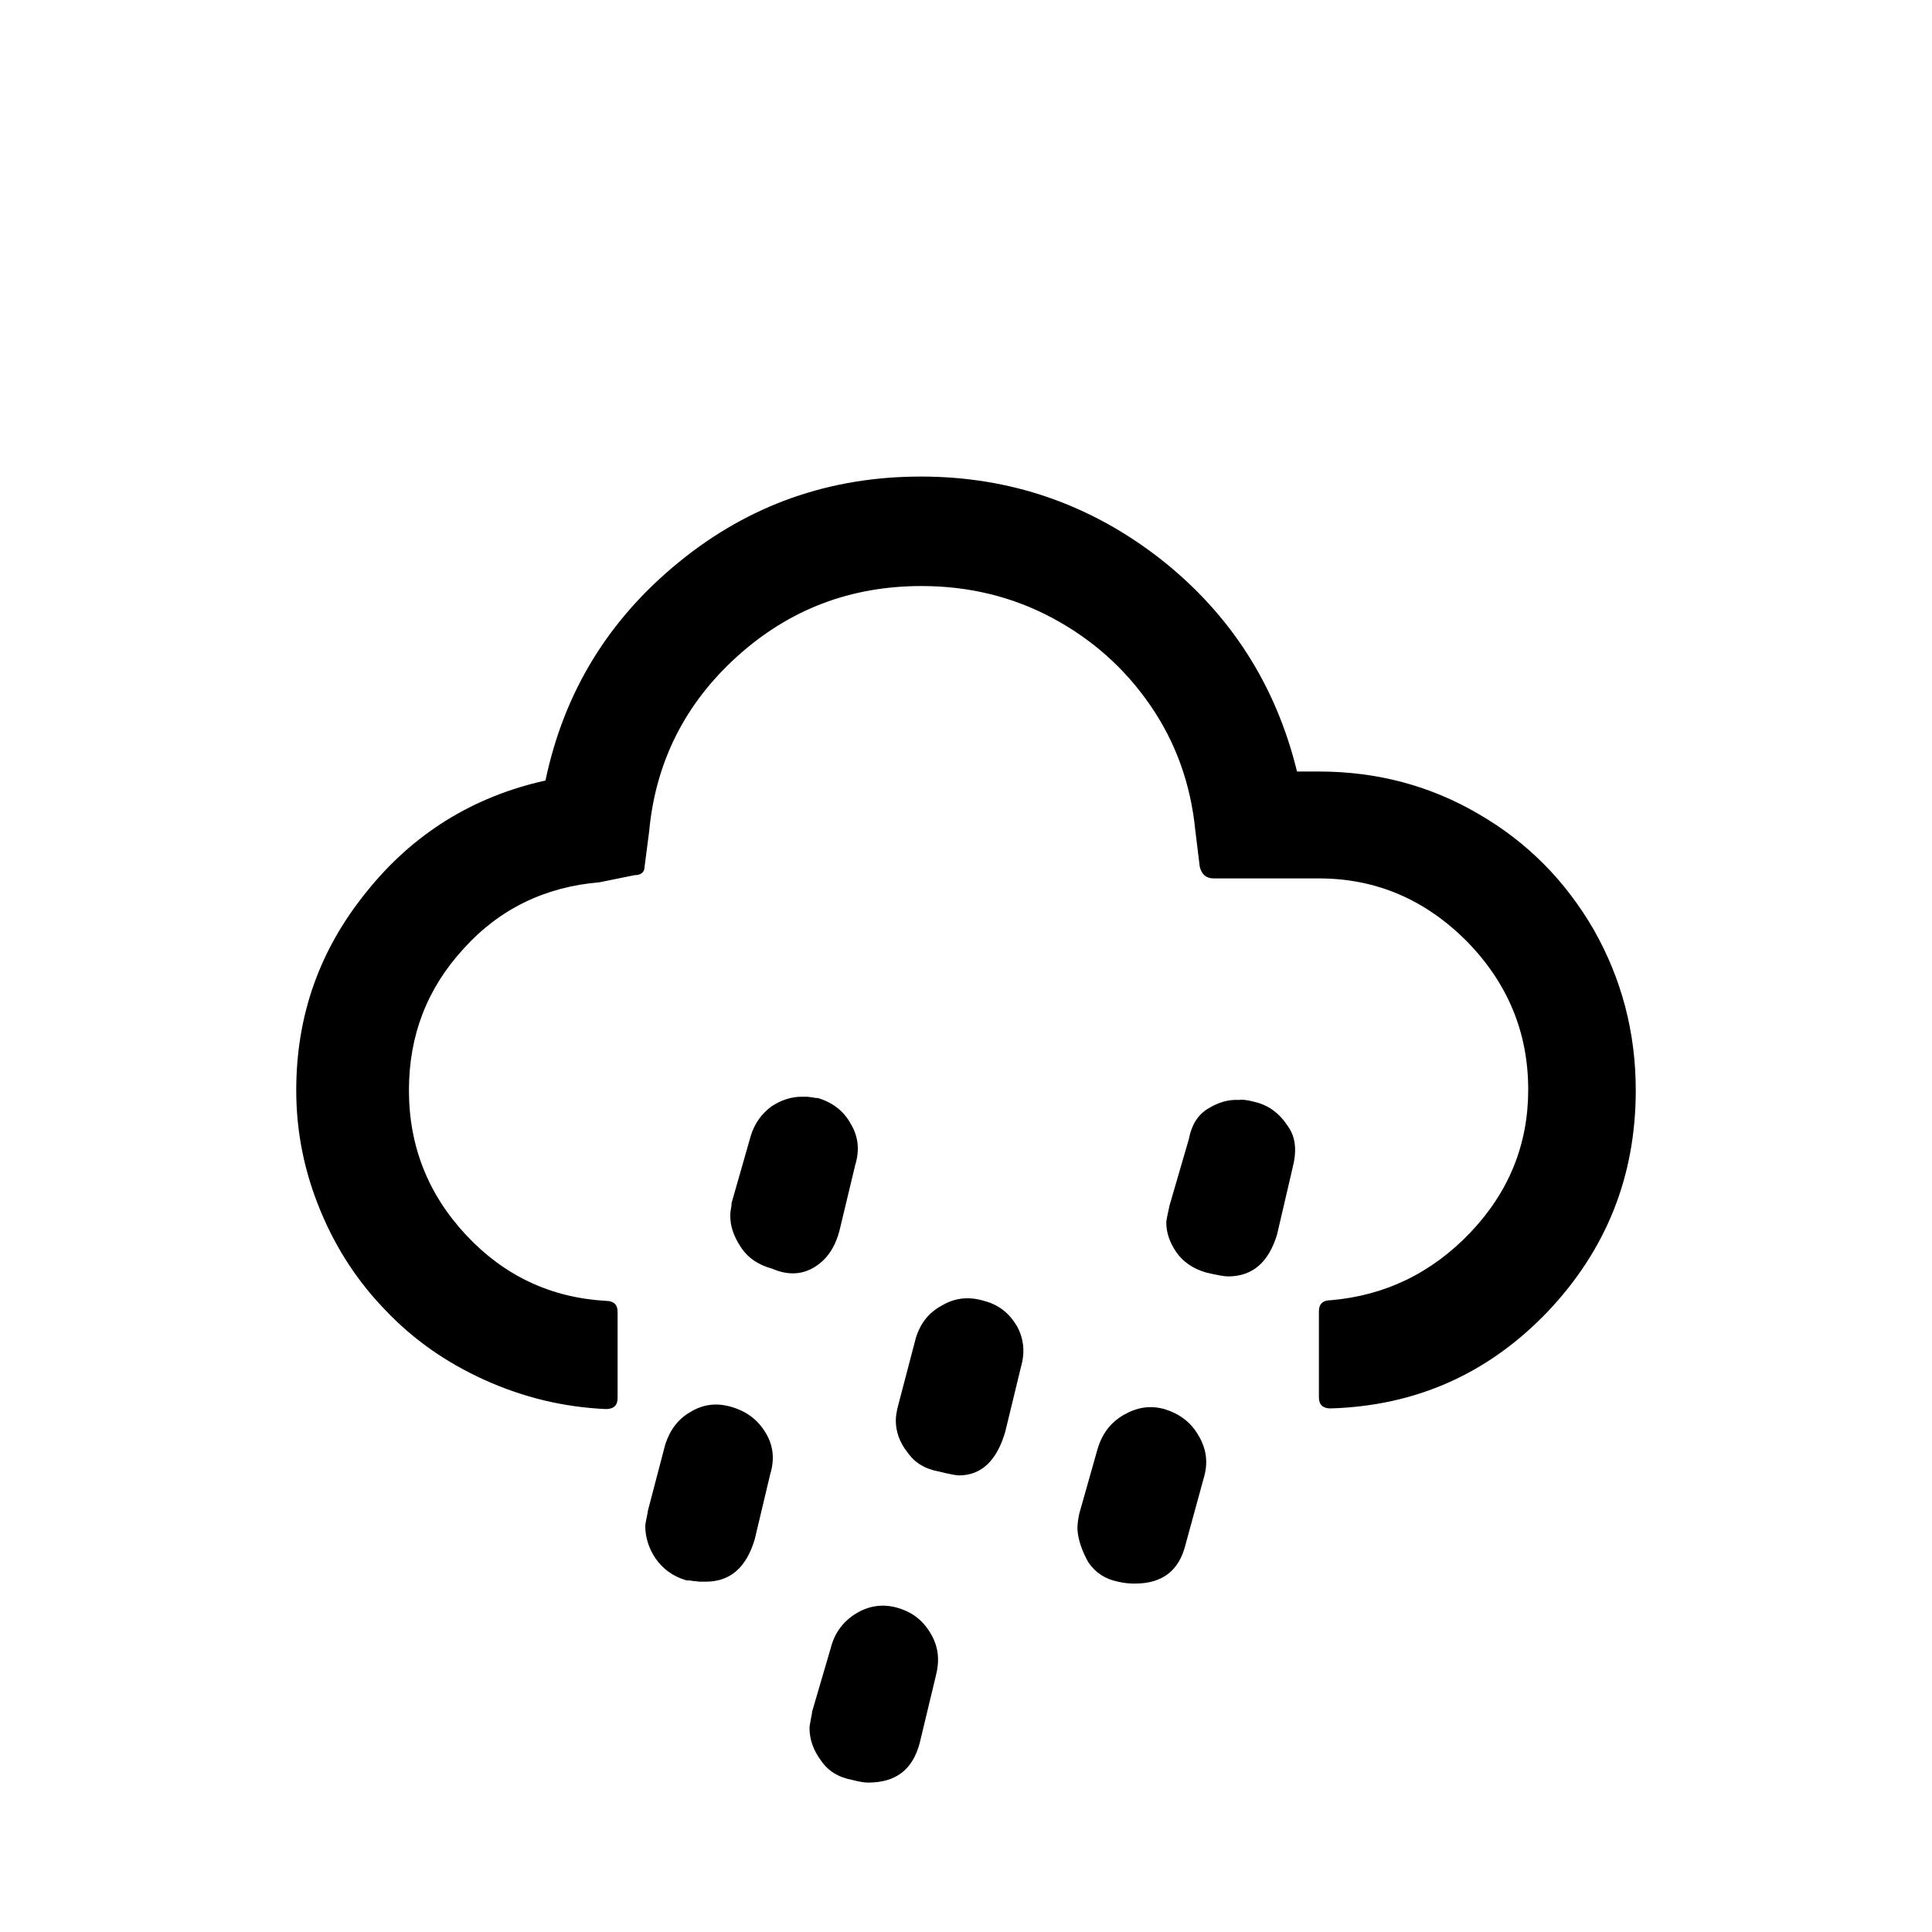
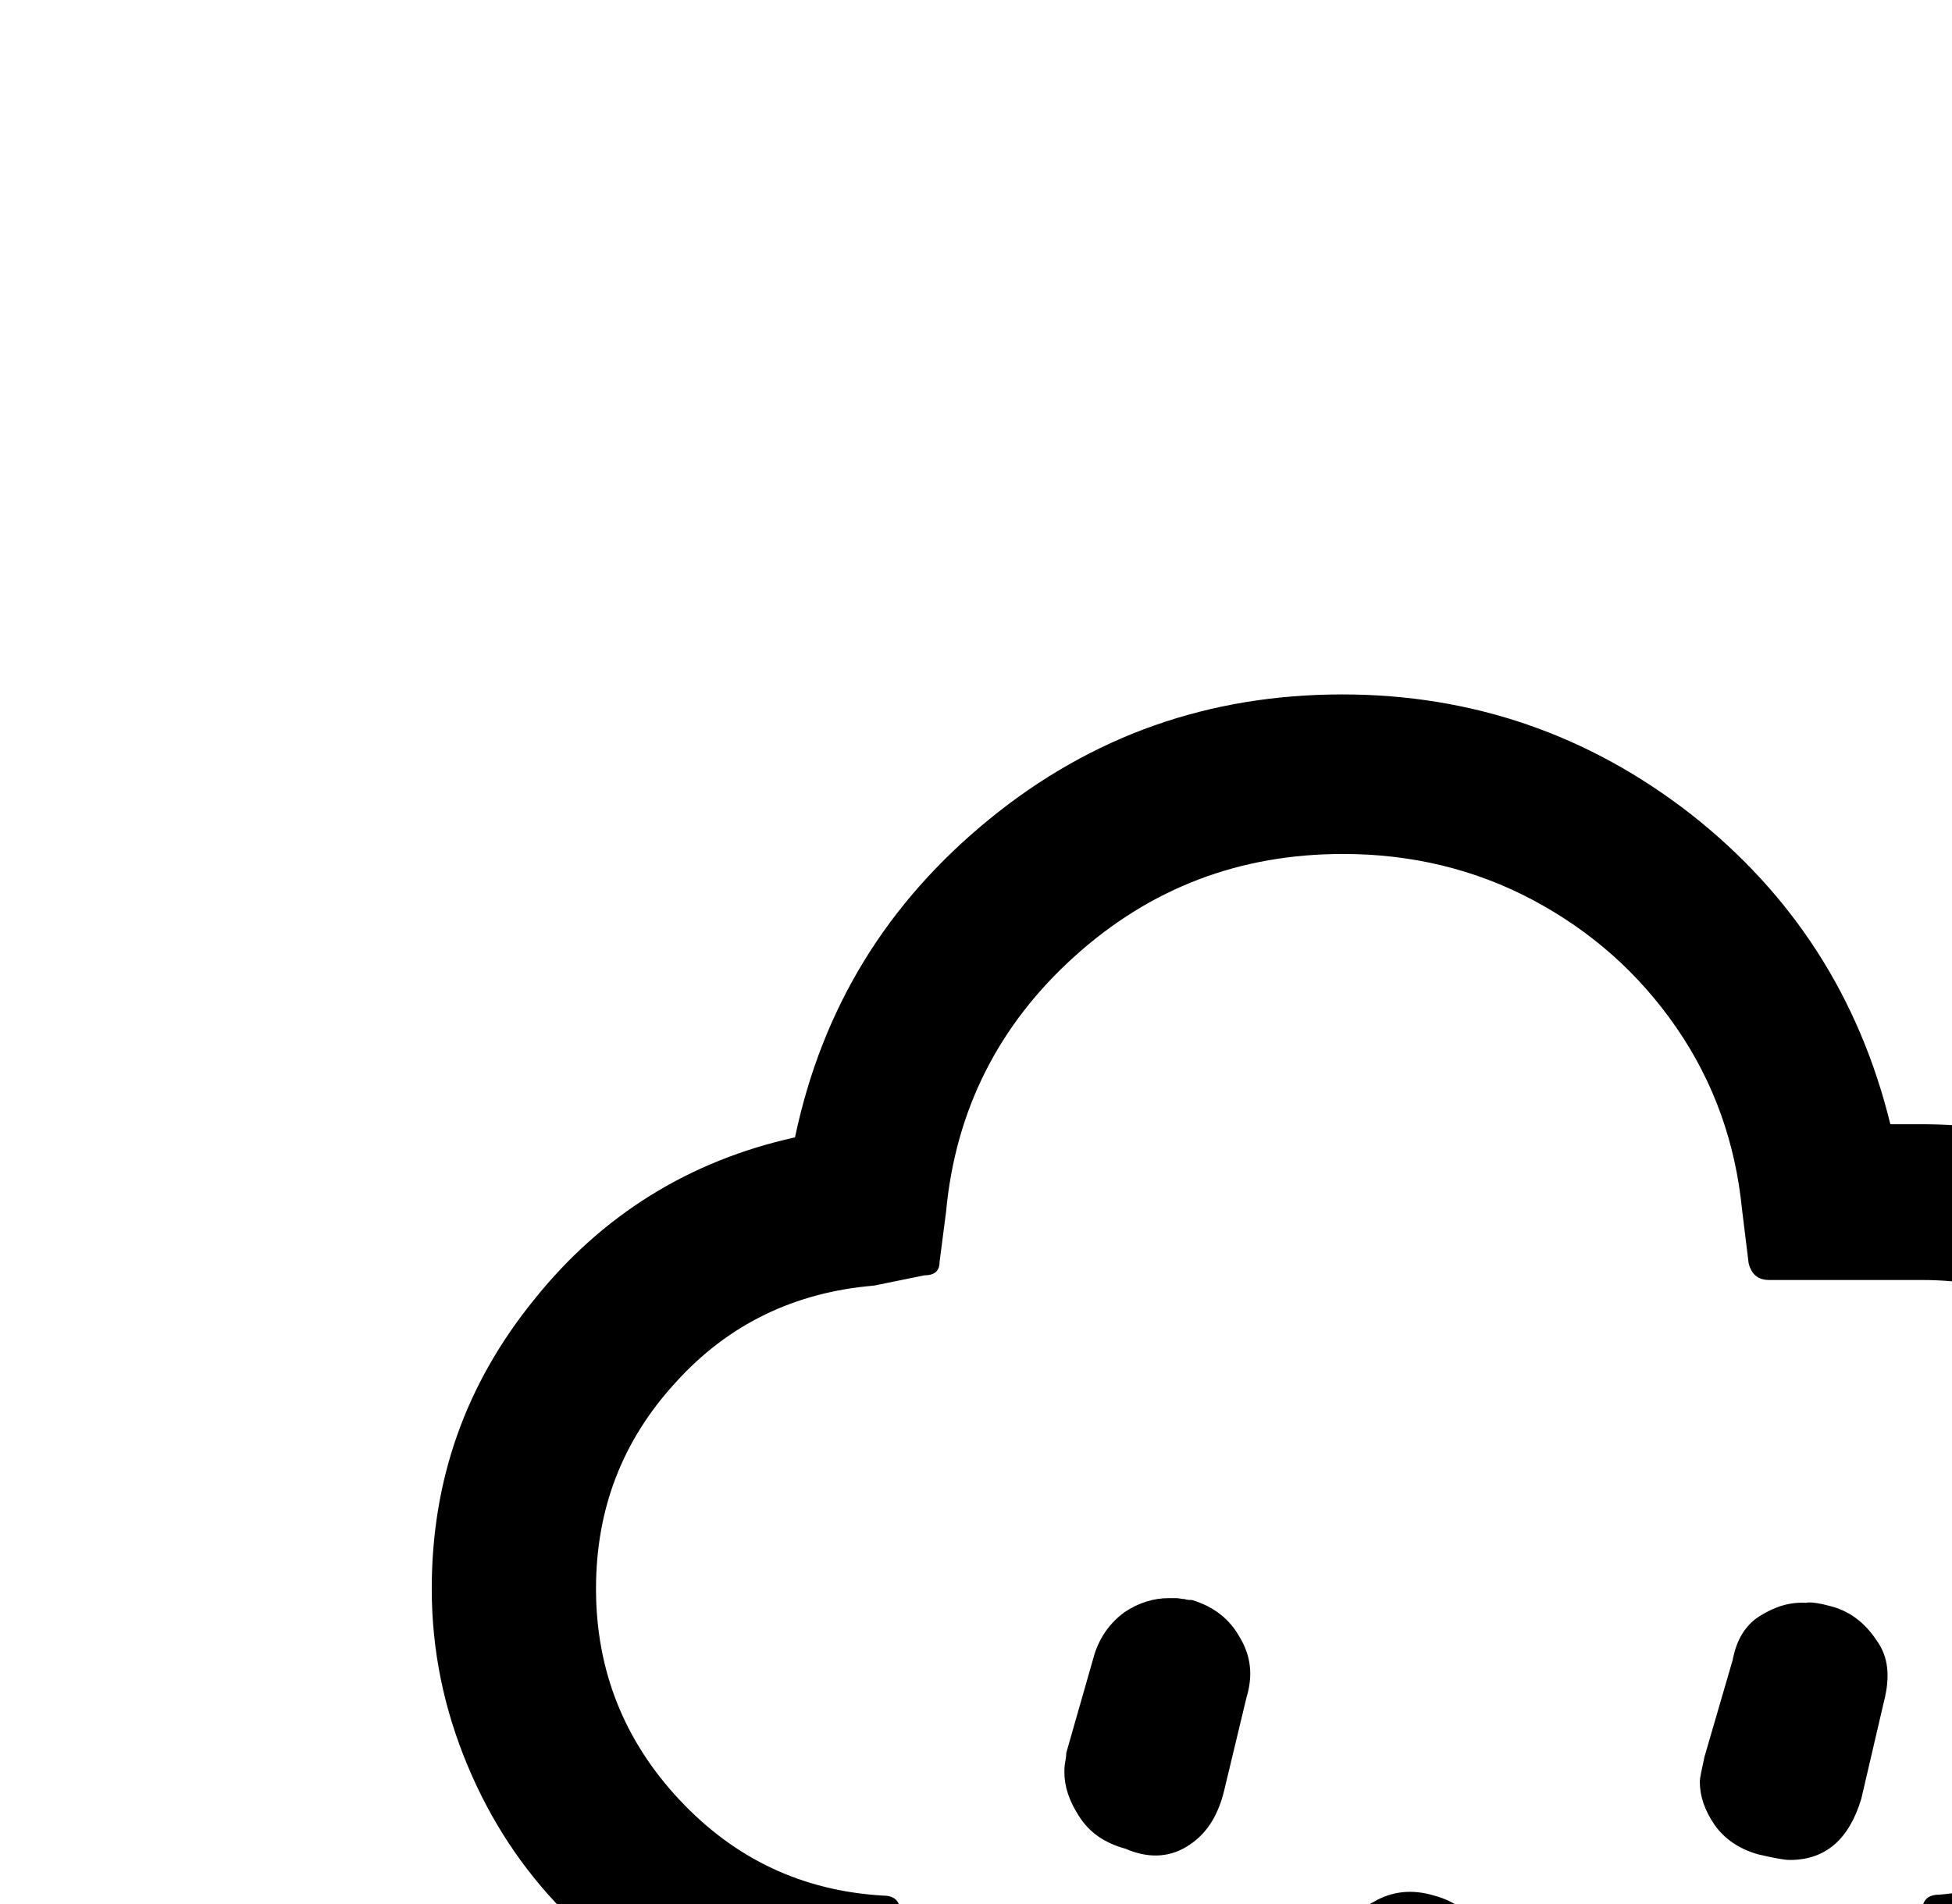
- <svg xmlns="http://www.w3.org/2000/svg" version="1.1" id="Layer_1" x="0px" y="0px" viewBox="0 0 30 30" style="enable-background:new 0 0 30 30;" xml:space="preserve">
+ <svg xmlns="http://www.w3.org/2000/svg" version="1.1" id="Layer_1" x="0px" y="0px">
  <path d="M4.6,16.93c0-1.16,0.36-2.18,1.09-3.08c0.72-0.9,1.65-1.48,2.78-1.73c0.29-1.38,0.98-2.5,2.07-3.39S12.88,7.4,14.3,7.4  c1.39,0,2.63,0.43,3.72,1.28c1.08,0.85,1.79,1.95,2.12,3.3h0.34c0.9,0,1.73,0.22,2.48,0.66c0.76,0.44,1.35,1.04,1.79,1.8  c0.43,0.76,0.65,1.59,0.65,2.49c0,1.34-0.46,2.48-1.37,3.44c-0.92,0.96-2.04,1.46-3.37,1.5c-0.12,0-0.18-0.06-0.18-0.17v-1.34  c0-0.11,0.06-0.17,0.18-0.17c0.84-0.07,1.57-0.42,2.17-1.05s0.9-1.37,0.9-2.22c0-0.89-0.32-1.66-0.96-2.31  c-0.64-0.64-1.4-0.97-2.29-0.97h-1.63c-0.12,0-0.19-0.06-0.22-0.18l-0.07-0.57c-0.07-0.71-0.3-1.36-0.7-1.94s-0.91-1.03-1.53-1.36  c-0.62-0.33-1.3-0.49-2.02-0.49c-1.1,0-2.05,0.36-2.86,1.09c-0.81,0.73-1.27,1.64-1.37,2.72l-0.07,0.54c0,0.09-0.05,0.14-0.16,0.14  L9.31,13.7c-0.84,0.07-1.55,0.41-2.11,1.03c-0.57,0.62-0.85,1.35-0.85,2.2c0,0.87,0.3,1.62,0.89,2.25c0.59,0.63,1.31,0.97,2.17,1.02  c0.12,0,0.18,0.06,0.18,0.17v1.34c0,0.11-0.06,0.17-0.18,0.17c-0.66-0.03-1.28-0.18-1.88-0.45S6.42,20.8,6,20.36  c-0.43-0.44-0.77-0.95-1.02-1.55S4.6,17.59,4.6,16.93z M10.02,23.7c0-0.03,0.01-0.08,0.02-0.13s0.02-0.09,0.02-0.11l0.27-1.03  c0.07-0.22,0.2-0.4,0.4-0.51c0.2-0.12,0.41-0.14,0.64-0.07c0.23,0.07,0.4,0.2,0.52,0.4c0.12,0.2,0.14,0.41,0.07,0.64l-0.24,1.01  c-0.13,0.44-0.38,0.66-0.76,0.66c-0.03,0-0.05,0-0.09,0c-0.03,0-0.07-0.01-0.11-0.01c-0.04-0.01-0.07-0.01-0.1-0.01  c-0.21-0.06-0.37-0.18-0.48-0.34S10.02,23.86,10.02,23.7z M11.34,18.88c0-0.02,0-0.06,0.01-0.11c0.01-0.05,0.01-0.08,0.01-0.09  l0.3-1.05c0.06-0.19,0.17-0.34,0.32-0.45c0.15-0.1,0.31-0.15,0.47-0.15c0.02,0,0.05,0,0.08,0c0.03,0,0.06,0.01,0.09,0.01  c0.03,0.01,0.06,0.01,0.08,0.01c0.23,0.07,0.4,0.2,0.51,0.4c0.12,0.2,0.14,0.41,0.07,0.64l-0.24,1c-0.07,0.28-0.2,0.47-0.4,0.59  s-0.42,0.12-0.65,0.02c-0.22-0.06-0.38-0.17-0.49-0.34S11.34,19.04,11.34,18.88z M12.57,26.83c0-0.03,0.01-0.07,0.02-0.13  s0.02-0.09,0.02-0.12l0.29-0.99c0.06-0.24,0.2-0.42,0.4-0.54c0.2-0.12,0.42-0.15,0.65-0.08c0.23,0.07,0.39,0.2,0.51,0.41  s0.13,0.42,0.07,0.65l-0.25,1.04c-0.11,0.41-0.37,0.61-0.8,0.61c-0.05,0-0.13-0.01-0.24-0.04c-0.22-0.04-0.38-0.14-0.49-0.3  C12.63,27.18,12.57,27.01,12.57,26.83z M13.91,22.06c0-0.06,0.01-0.14,0.04-0.25l0.27-1.03c0.07-0.23,0.2-0.4,0.41-0.51  c0.2-0.12,0.42-0.14,0.65-0.07c0.23,0.06,0.39,0.19,0.51,0.39c0.11,0.2,0.13,0.41,0.06,0.65l-0.24,0.99  c-0.13,0.45-0.37,0.68-0.72,0.68c-0.04,0-0.15-0.02-0.31-0.06c-0.22-0.04-0.38-0.14-0.49-0.3C13.97,22.4,13.91,22.23,13.91,22.06z   M16.73,23.74c0-0.07,0.01-0.15,0.03-0.24l0.28-0.99c0.07-0.24,0.2-0.42,0.41-0.54s0.41-0.15,0.63-0.09  c0.23,0.07,0.41,0.2,0.53,0.41c0.12,0.2,0.15,0.41,0.09,0.63l-0.29,1.06c-0.1,0.41-0.36,0.61-0.79,0.61c-0.09,0-0.18-0.01-0.26-0.03  c-0.2-0.04-0.35-0.14-0.46-0.3C16.8,24.08,16.74,23.91,16.73,23.74z M18.11,18.98c0-0.03,0.02-0.12,0.05-0.26l0.3-1.03  c0.04-0.21,0.13-0.37,0.29-0.47c0.16-0.1,0.32-0.15,0.49-0.14c0.04-0.01,0.13,0,0.24,0.03c0.22,0.05,0.39,0.18,0.52,0.38  c0.12,0.17,0.14,0.38,0.07,0.65l-0.24,1.03c-0.13,0.43-0.38,0.65-0.76,0.65c-0.06,0-0.17-0.02-0.34-0.06  c-0.21-0.06-0.36-0.17-0.46-0.31C18.16,19.29,18.11,19.14,18.11,18.98z" />
</svg>
